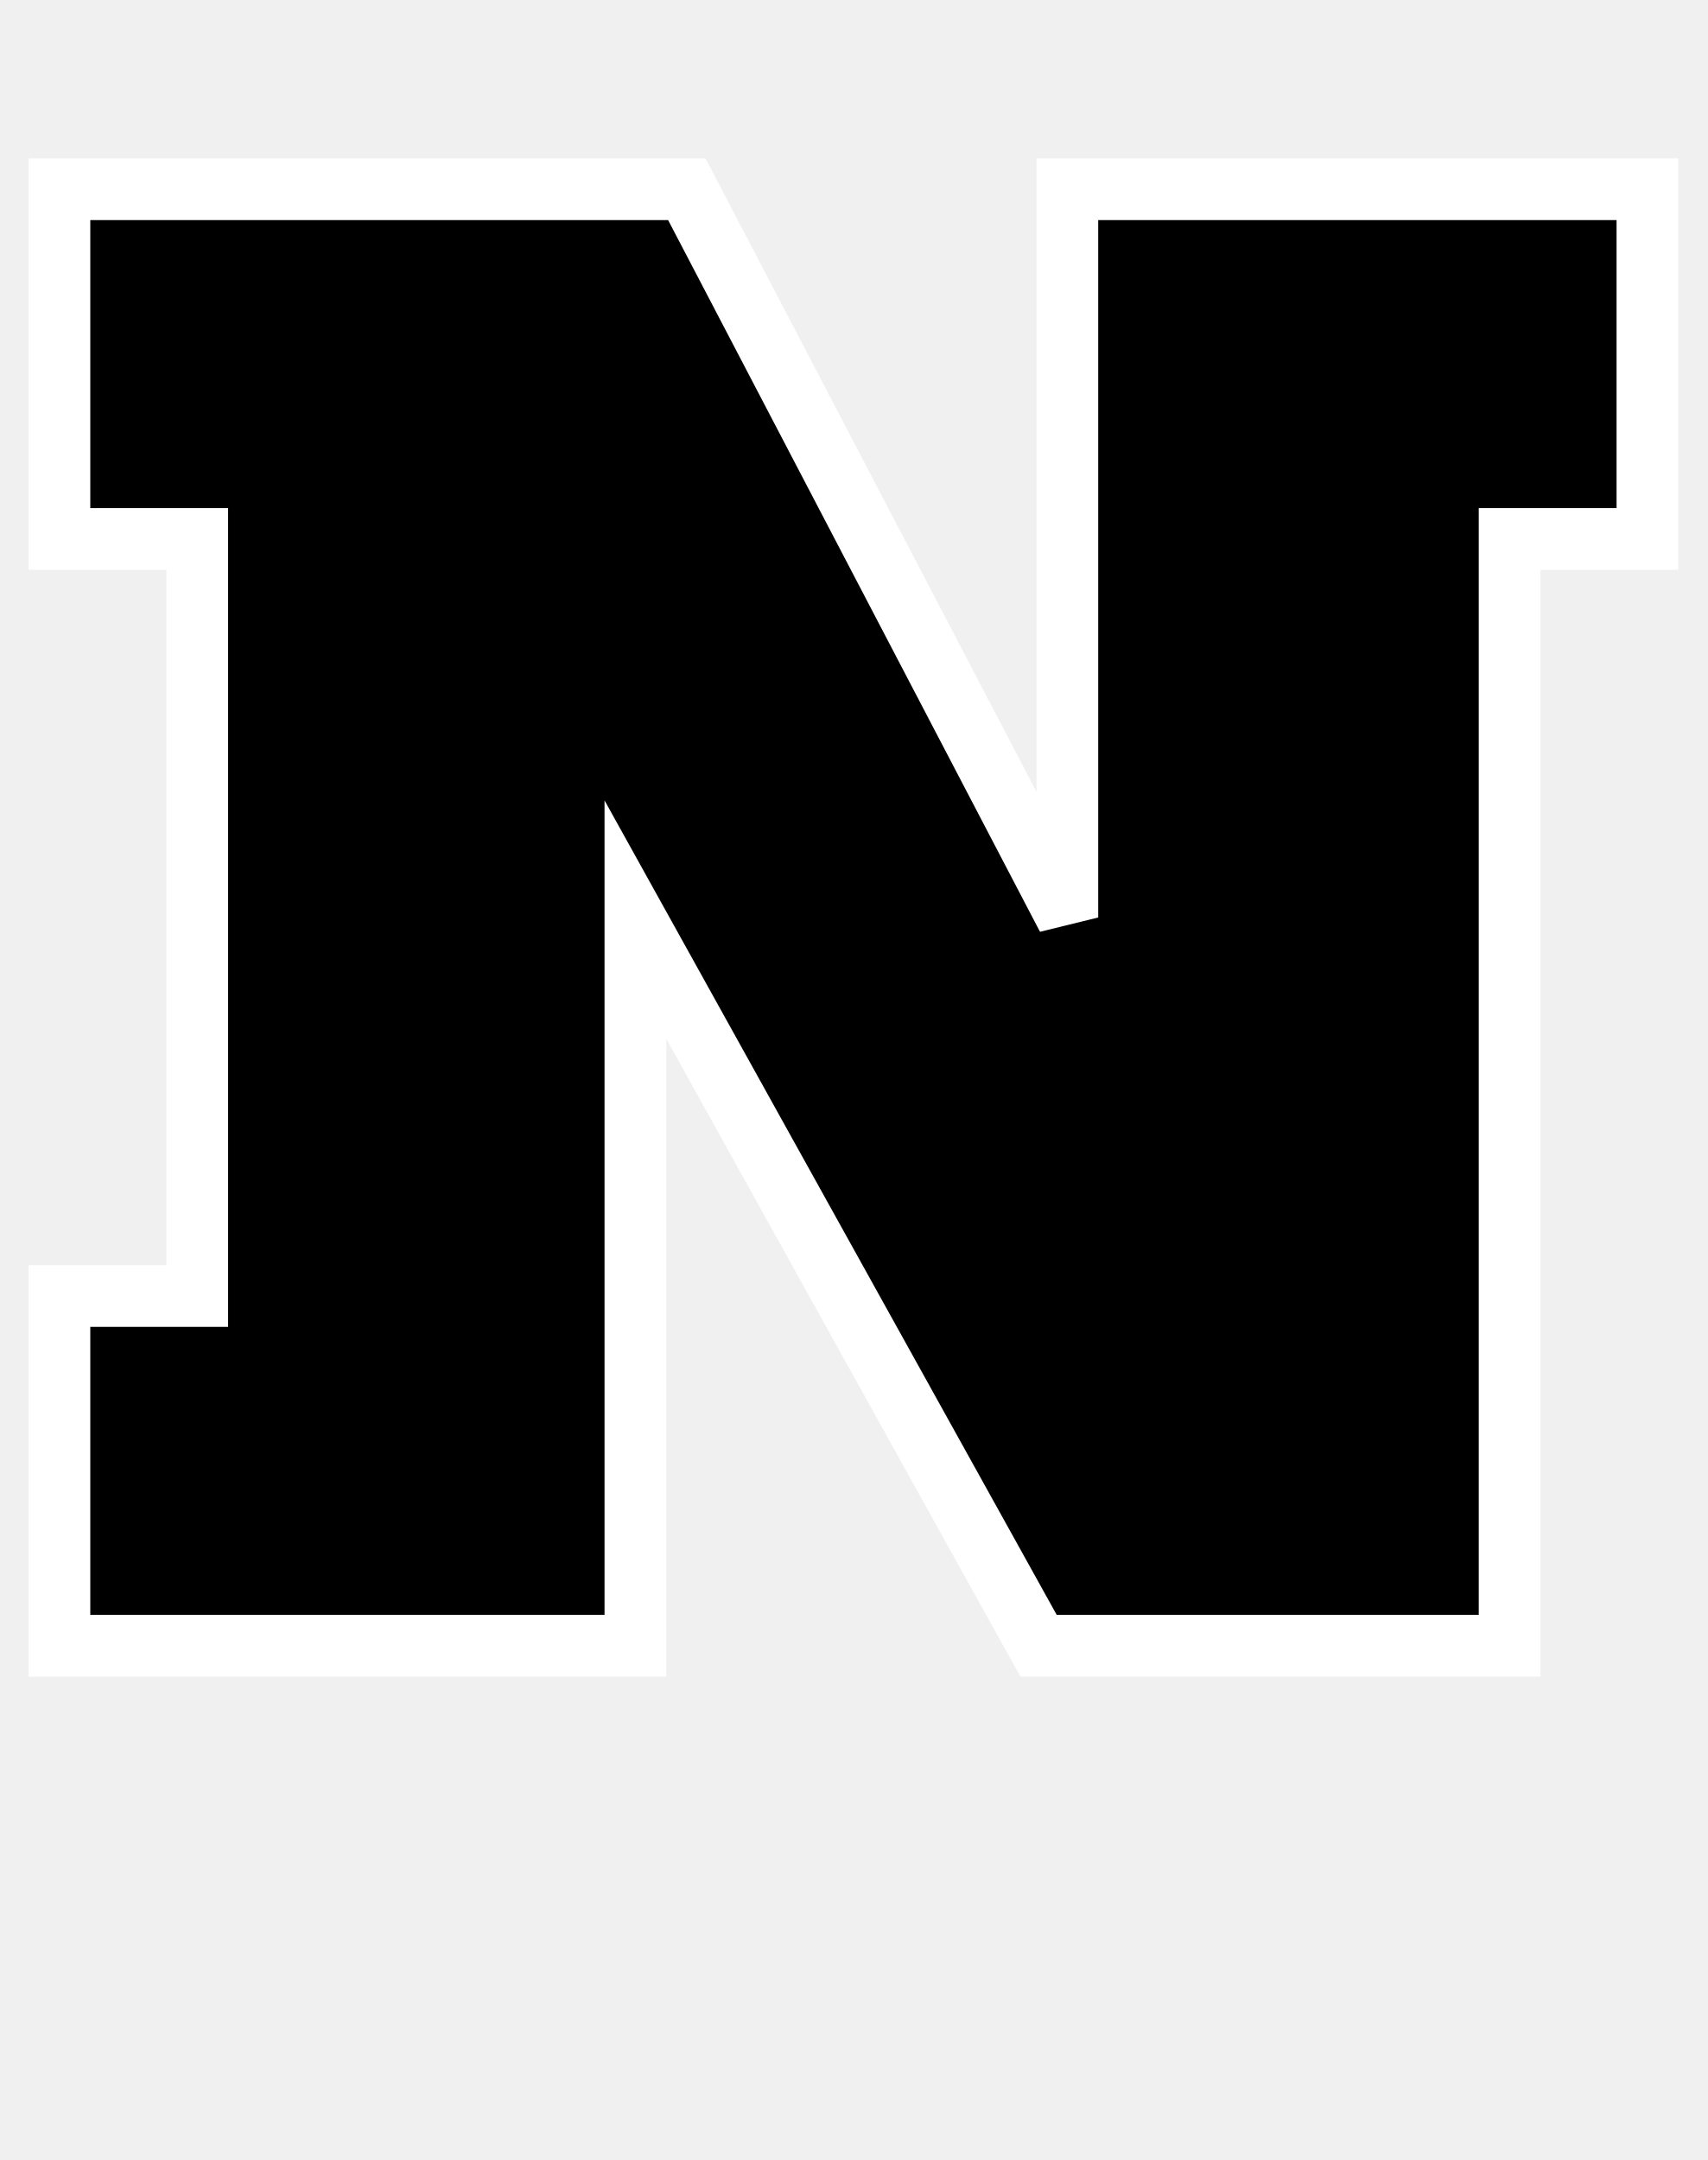
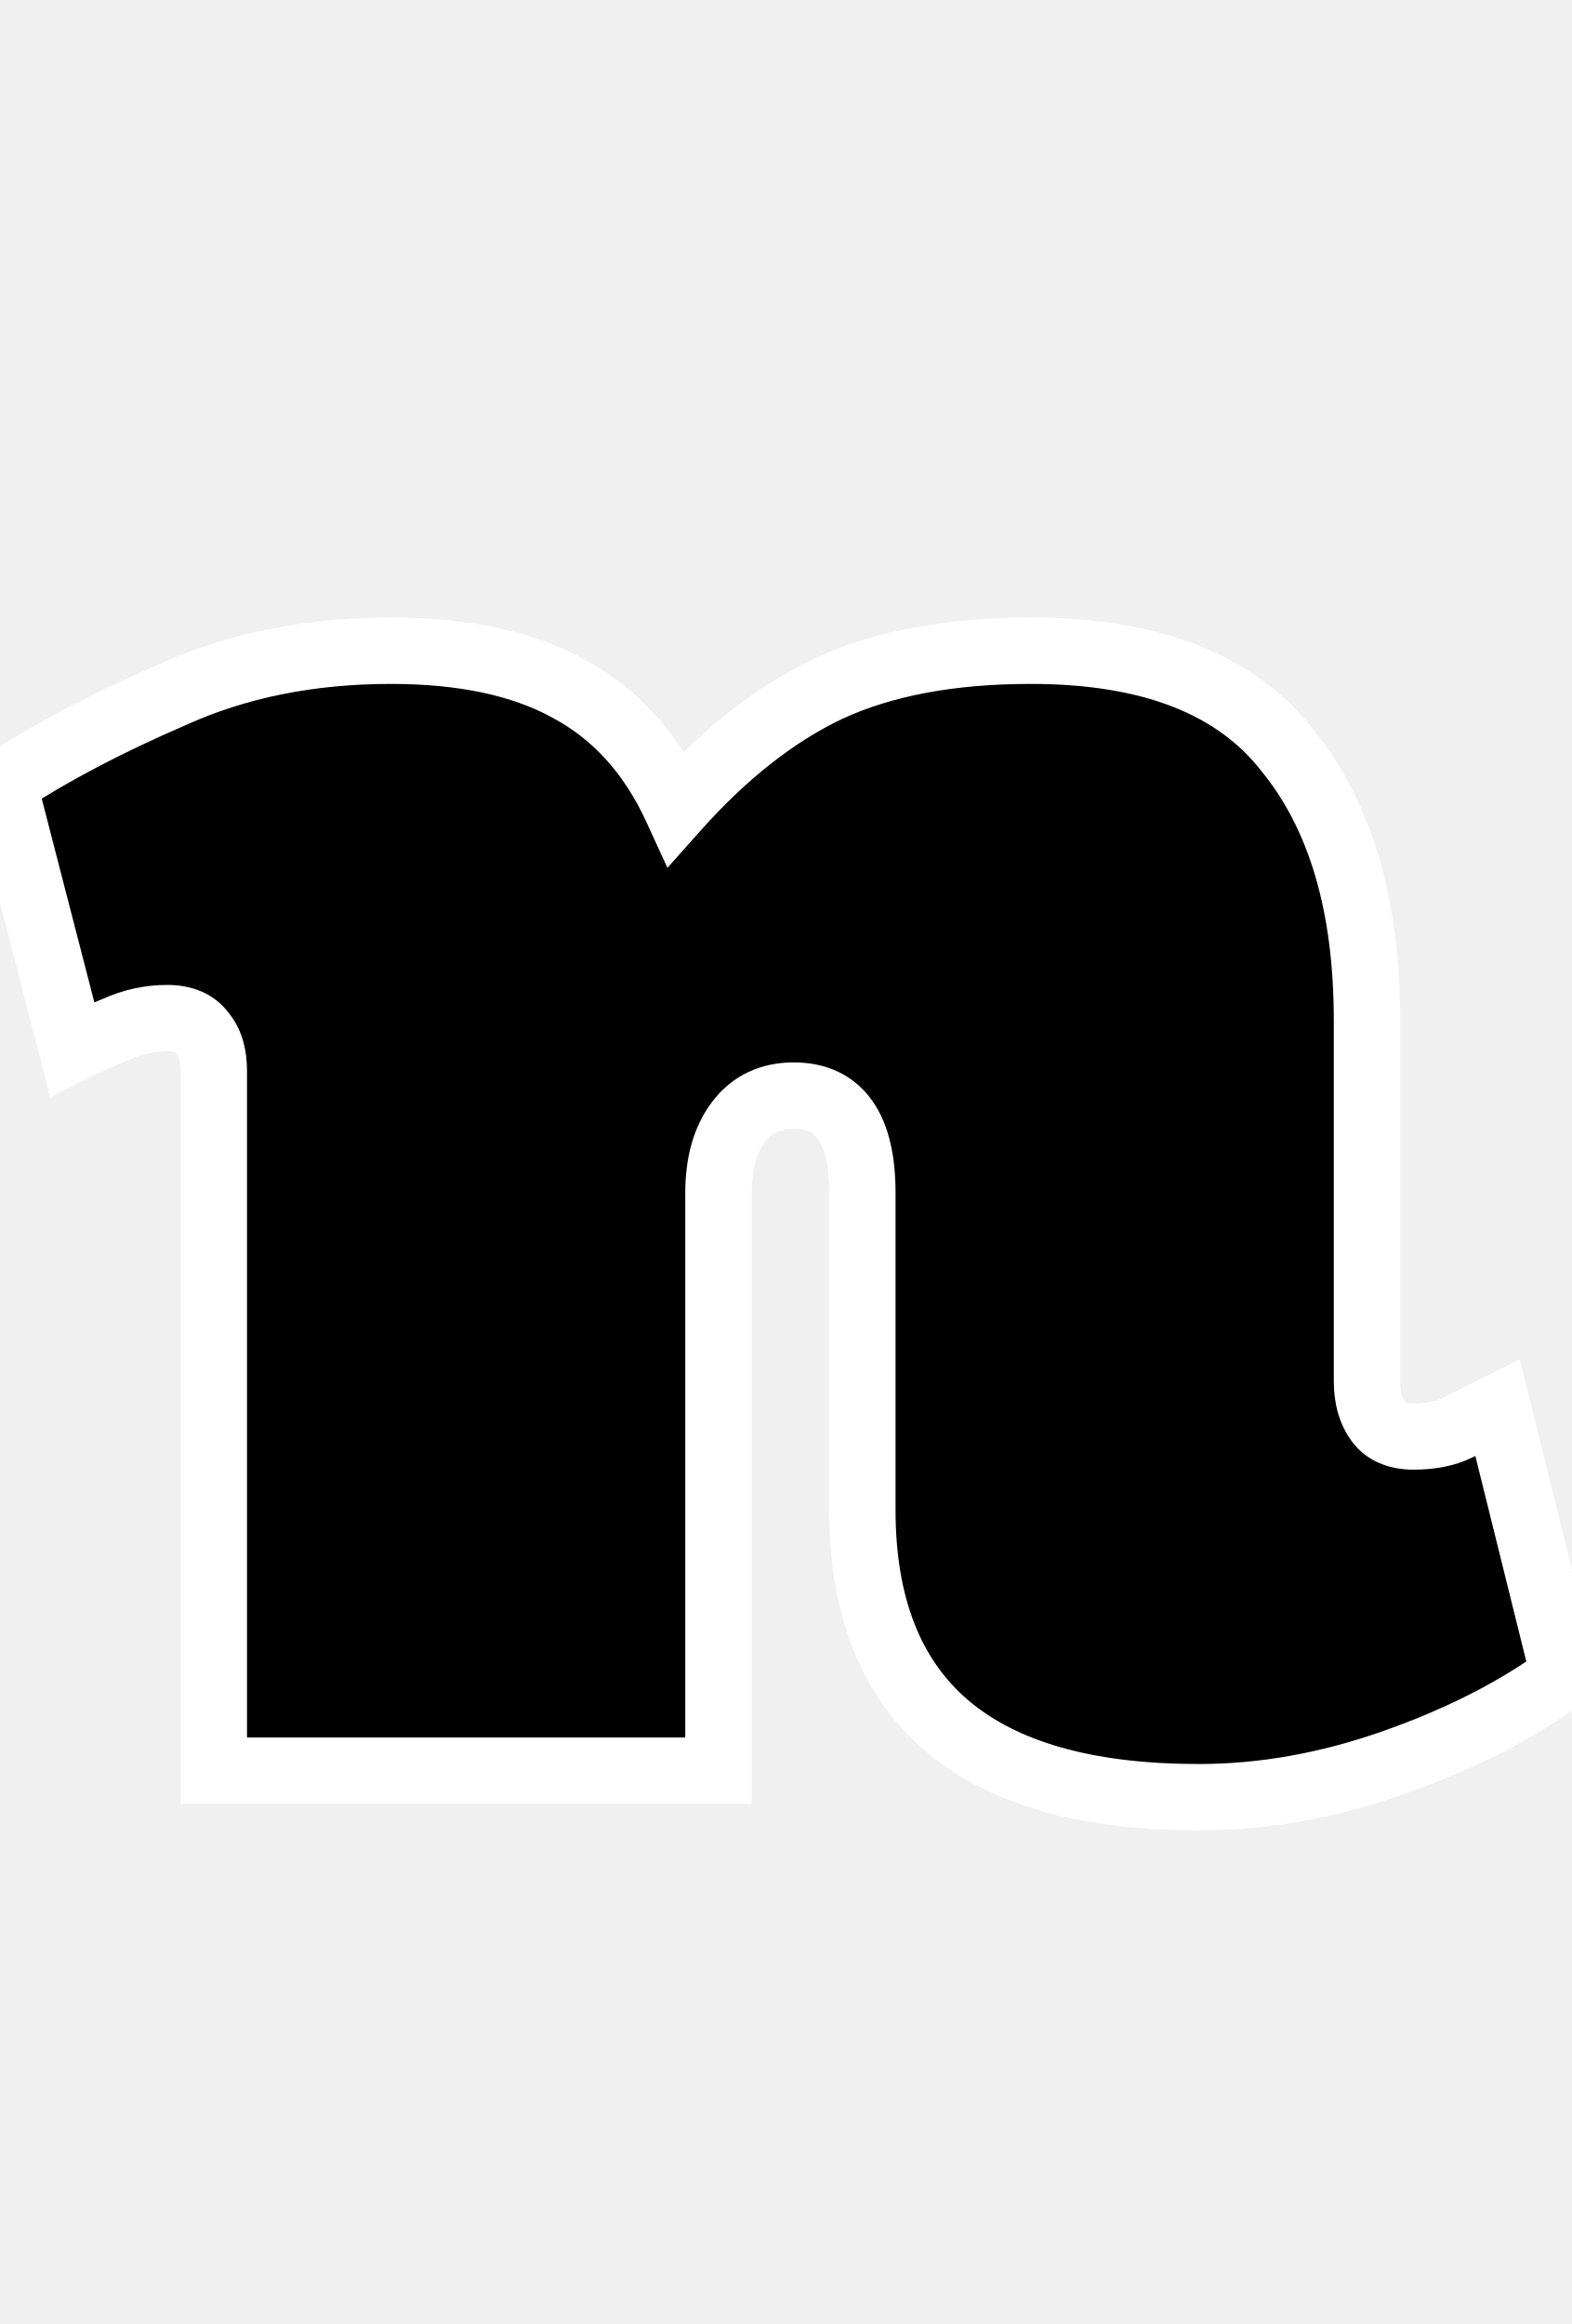
- <svg xmlns="http://www.w3.org/2000/svg" width="83" height="105" viewBox="0 0 83 105" fill="none">
-   <path d="M2.889 63H9.589V26.2H2.889V9.2H33.389L51.889 44.6V9.2H80.089V26.2H73.389V80H50.489L30.889 44.7V80H2.889V63Z" fill="black" />
-   <path d="M2.889 63V61.5H1.389V63H2.889ZM9.589 63V64.5H11.089V63H9.589ZM9.589 26.2H11.089V24.7H9.589V26.2ZM2.889 26.2H1.389V27.7H2.889V26.2ZM2.889 9.2V7.7H1.389V9.2H2.889ZM33.389 9.2L34.718 8.505L34.298 7.7H33.389V9.2ZM51.889 44.6L50.56 45.295L53.389 44.6H51.889ZM51.889 9.2V7.7H50.389V9.2H51.889ZM80.089 9.2H81.589V7.7H80.089V9.2ZM80.089 26.2V27.7H81.589V26.2H80.089ZM73.389 26.2V24.7H71.889V26.2H73.389ZM73.389 80V81.5H74.889V80H73.389ZM50.489 80L49.178 80.728L49.606 81.5H50.489V80ZM30.889 44.7L32.2 43.972L29.389 38.908V44.7H30.889ZM30.889 80V81.5H32.389V80H30.889ZM2.889 80H1.389V81.5H2.889V80ZM2.889 64.5H9.589V61.5H2.889V64.5ZM11.089 63V26.2H8.089V63H11.089ZM9.589 24.7H2.889V27.7H9.589V24.7ZM4.389 26.2V9.2H1.389V26.2H4.389ZM2.889 10.7H33.389V7.7H2.889V10.7ZM32.06 9.895L50.56 45.295L53.218 43.905L34.718 8.505L32.06 9.895ZM53.389 44.6V9.2H50.389V44.6H53.389ZM51.889 10.7H80.089V7.7H51.889V10.7ZM78.589 9.2V26.2H81.589V9.2H78.589ZM80.089 24.7H73.389V27.7H80.089V24.7ZM71.889 26.2V80H74.889V26.2H71.889ZM73.389 78.5H50.489V81.5H73.389V78.5ZM51.8 79.272L32.2 43.972L29.578 45.428L49.178 80.728L51.8 79.272ZM29.389 44.7V80H32.389V44.7H29.389ZM30.889 78.5H2.889V81.5H30.889V78.5ZM4.389 80V63H1.389V80H4.389Z" fill="white" />
+ <svg xmlns="http://www.w3.org/2000/svg" width="71" height="105" viewBox="0 0 71 105" fill="none">
+   <path d="M9.66 48.4C9.66 47.667 9.493 47.1 9.16 46.7C8.826 46.233 8.293 46 7.56 46C6.76 46 5.993 46.167 5.26 46.5C4.593 46.767 3.926 47.067 3.26 47.4L0.16 35.4C2.293 34 4.826 32.667 7.76 31.4C10.693 30.067 13.993 29.4 17.66 29.4C20.926 29.4 23.593 29.967 25.66 31.1C27.793 32.233 29.426 34.033 30.56 36.5C32.76 34.033 35.06 32.233 37.46 31.1C39.926 29.967 42.96 29.4 46.56 29.4C51.96 29.4 55.826 30.9 58.16 33.9C60.56 36.833 61.76 40.9 61.76 46.1V62.4C61.76 63.133 61.926 63.733 62.26 64.2C62.593 64.667 63.126 64.9 63.86 64.9C64.66 64.9 65.326 64.767 65.86 64.5C66.393 64.233 66.993 63.933 67.66 63.6L70.66 75.7C68.593 77.233 66.06 78.533 63.06 79.6C60.06 80.667 57.093 81.2 54.16 81.2C44.026 81.2 38.96 76.867 38.96 68.2V53.9C38.96 50.967 37.926 49.5 35.86 49.5C34.793 49.5 33.96 49.9 33.36 50.7C32.76 51.5 32.46 52.567 32.46 53.9V80H9.66V48.4Z" fill="black" />
+   <path d="M9.16 46.7L7.939 47.572L7.972 47.617L8.007 47.66L9.16 46.7ZM5.26 46.5L5.817 47.893L5.849 47.88L5.88 47.866L5.26 46.5ZM3.26 47.4L1.807 47.775L2.271 49.571L3.931 48.742L3.26 47.4ZM0.16 35.4L-0.663 34.146L-1.561 34.735L-1.293 35.775L0.16 35.4ZM7.76 31.4L8.354 32.777L8.367 32.771L8.38 32.766L7.76 31.4ZM25.66 31.1L24.939 32.415L24.947 32.42L24.956 32.425L25.66 31.1ZM30.56 36.5L29.197 37.126L30.154 39.209L31.679 37.498L30.56 36.5ZM37.46 31.1L36.834 29.737L36.826 29.74L36.819 29.744L37.46 31.1ZM58.16 33.9L56.976 34.821L56.987 34.836L56.999 34.85L58.16 33.9ZM62.26 64.2L63.48 63.328L62.26 64.2ZM65.86 64.5L66.531 65.842H66.531L65.86 64.5ZM67.66 63.6L69.116 63.239L68.665 61.42L66.989 62.258L67.66 63.6ZM70.66 75.7L71.553 76.905L72.356 76.309L72.116 75.339L70.66 75.7ZM63.06 79.6L63.562 81.013L63.06 79.6ZM33.36 50.7L34.56 51.6L33.36 50.7ZM32.46 80V81.5H33.96V80H32.46ZM9.66 80H8.16V81.5H9.66V80ZM11.16 48.4C11.16 47.457 10.947 46.501 10.312 45.74L8.007 47.66C8.04 47.699 8.16 47.876 8.16 48.4H11.16ZM10.38 45.828C9.688 44.859 8.628 44.5 7.56 44.5V47.5C7.771 47.5 7.874 47.534 7.909 47.549C7.931 47.559 7.932 47.562 7.939 47.572L10.38 45.828ZM7.56 44.5C6.544 44.5 5.566 44.713 4.639 45.134L5.88 47.866C6.42 47.62 6.975 47.5 7.56 47.5V44.5ZM4.703 45.107C3.996 45.39 3.291 45.707 2.589 46.058L3.931 48.742C4.561 48.426 5.19 48.143 5.817 47.893L4.703 45.107ZM4.712 47.025L1.612 35.025L-1.293 35.775L1.807 47.775L4.712 47.025ZM0.983 36.654C3.028 35.312 5.482 34.018 8.354 32.777L7.165 30.023C4.171 31.316 1.558 32.688 -0.663 34.146L0.983 36.654ZM8.38 32.766C11.094 31.532 14.178 30.9 17.66 30.9V27.9C13.809 27.9 10.293 28.601 7.139 30.034L8.38 32.766ZM17.66 30.9C20.767 30.9 23.162 31.441 24.939 32.415L26.381 29.785C24.024 28.492 21.086 27.9 17.66 27.9V30.9ZM24.956 32.425C26.763 33.385 28.183 34.919 29.197 37.126L31.923 35.874C30.67 33.147 28.823 31.082 26.363 29.775L24.956 32.425ZM31.679 37.498C33.777 35.146 35.921 33.485 38.1 32.456L36.819 29.744C34.199 30.981 31.742 32.92 29.44 35.502L31.679 37.498ZM38.086 32.463C40.303 31.444 43.109 30.9 46.56 30.9V27.9C42.811 27.9 39.55 28.489 36.834 29.737L38.086 32.463ZM46.56 30.9C51.702 30.9 55.032 32.322 56.976 34.821L59.344 32.979C56.62 29.478 52.218 27.9 46.56 27.9V30.9ZM56.999 34.85C59.11 37.431 60.26 41.118 60.26 46.1H63.26C63.26 40.682 62.009 36.236 59.321 32.95L56.999 34.85ZM60.26 46.1V62.4H63.26V46.1H60.26ZM60.26 62.4C60.26 63.359 60.479 64.288 61.039 65.072L63.48 63.328C63.374 63.179 63.26 62.908 63.26 62.4H60.26ZM61.039 65.072C61.731 66.041 62.792 66.4 63.86 66.4V63.4C63.648 63.4 63.546 63.366 63.511 63.351C63.488 63.341 63.487 63.338 63.48 63.328L61.039 65.072ZM63.86 66.4C64.817 66.4 65.73 66.242 66.531 65.842L65.189 63.158C64.923 63.292 64.503 63.4 63.86 63.4V66.4ZM66.531 65.842C66.649 65.782 66.816 65.699 66.943 65.635C66.967 65.624 66.973 65.621 66.996 65.609C66.998 65.608 67.008 65.603 67.01 65.602C67.018 65.598 67.015 65.599 67.023 65.595C67.031 65.591 67.042 65.586 67.05 65.582C67.058 65.578 67.096 65.559 67.104 65.555C67.145 65.535 67.118 65.548 67.159 65.528C67.191 65.511 67.236 65.489 67.269 65.472C67.293 65.46 67.356 65.429 67.381 65.417C67.647 65.283 68.031 65.092 68.331 64.942L66.989 62.258C66.875 62.315 66.607 62.449 66.501 62.502C66.36 62.573 66.172 62.667 66.039 62.733C66.014 62.746 65.952 62.777 65.927 62.789C65.919 62.793 65.908 62.799 65.9 62.803C65.895 62.805 65.89 62.808 65.886 62.81C65.882 62.812 65.876 62.815 65.872 62.817C65.847 62.829 65.841 62.832 65.817 62.844C65.769 62.869 65.757 62.875 65.709 62.899C65.706 62.9 65.698 62.904 65.695 62.905C65.694 62.906 65.693 62.906 65.692 62.907C65.691 62.908 65.689 62.908 65.688 62.909C65.687 62.909 65.686 62.91 65.685 62.91C65.684 62.911 65.683 62.911 65.682 62.912C65.68 62.913 65.679 62.913 65.678 62.914C65.677 62.914 65.676 62.915 65.675 62.915C65.674 62.916 65.673 62.916 65.671 62.917C65.67 62.918 65.669 62.918 65.668 62.919C65.665 62.92 65.658 62.924 65.655 62.925C65.639 62.933 65.617 62.944 65.601 62.952C65.538 62.984 65.453 63.026 65.392 63.057C65.381 63.062 65.352 63.077 65.341 63.083C65.339 63.083 65.336 63.085 65.334 63.086C65.333 63.086 65.332 63.087 65.331 63.087C65.33 63.088 65.329 63.088 65.328 63.089C65.327 63.089 65.326 63.09 65.325 63.09C65.324 63.091 65.323 63.092 65.322 63.092C65.32 63.093 65.319 63.093 65.318 63.094C65.317 63.094 65.316 63.095 65.315 63.095C65.314 63.096 65.313 63.096 65.312 63.097C65.311 63.097 65.31 63.098 65.309 63.098C65.307 63.099 65.304 63.101 65.302 63.102C65.301 63.102 65.297 63.104 65.296 63.105C65.294 63.106 65.292 63.107 65.29 63.108C65.275 63.115 65.254 63.126 65.239 63.133C65.238 63.134 65.237 63.134 65.236 63.135C65.235 63.135 65.234 63.136 65.233 63.136C65.232 63.137 65.231 63.138 65.23 63.138C65.229 63.139 65.228 63.139 65.227 63.14C65.223 63.141 65.218 63.144 65.214 63.146C65.213 63.146 65.212 63.147 65.211 63.147C65.21 63.148 65.209 63.148 65.208 63.149C65.207 63.15 65.206 63.15 65.205 63.151C65.204 63.151 65.203 63.152 65.201 63.152C65.199 63.154 65.192 63.157 65.189 63.158L66.531 65.842ZM66.204 63.961L69.204 76.061L72.116 75.339L69.116 63.239L66.204 63.961ZM69.766 74.495C67.843 75.922 65.449 77.159 62.557 78.187L63.562 81.013C66.671 79.908 69.343 78.545 71.553 76.905L69.766 74.495ZM62.557 78.187C59.705 79.201 56.908 79.7 54.16 79.7V82.7C57.278 82.7 60.415 82.132 63.562 81.013L62.557 78.187ZM54.16 79.7C49.272 79.7 45.886 78.65 43.735 76.81C41.628 75.009 40.46 72.236 40.46 68.2H37.46C37.46 72.831 38.825 76.558 41.785 79.09C44.7 81.583 48.914 82.7 54.16 82.7V79.7ZM40.46 68.2V53.9H37.46V68.2H40.46ZM40.46 53.9C40.46 52.303 40.187 50.837 39.411 49.736C38.568 48.539 37.296 48 35.86 48V51C36.491 51 36.769 51.194 36.959 51.464C37.216 51.83 37.46 52.564 37.46 53.9H40.46ZM35.86 48C34.358 48 33.064 48.594 32.16 49.8L34.56 51.6C34.855 51.206 35.229 51 35.86 51V48ZM32.16 49.8C31.309 50.934 30.96 52.349 30.96 53.9H33.96C33.96 52.784 34.21 52.066 34.56 51.6L32.16 49.8ZM30.96 53.9V80H33.96V53.9H30.96ZM32.46 78.5H9.66V81.5H32.46V78.5ZM11.16 80V48.4H8.16V80H11.16Z" fill="white" />
</svg>
